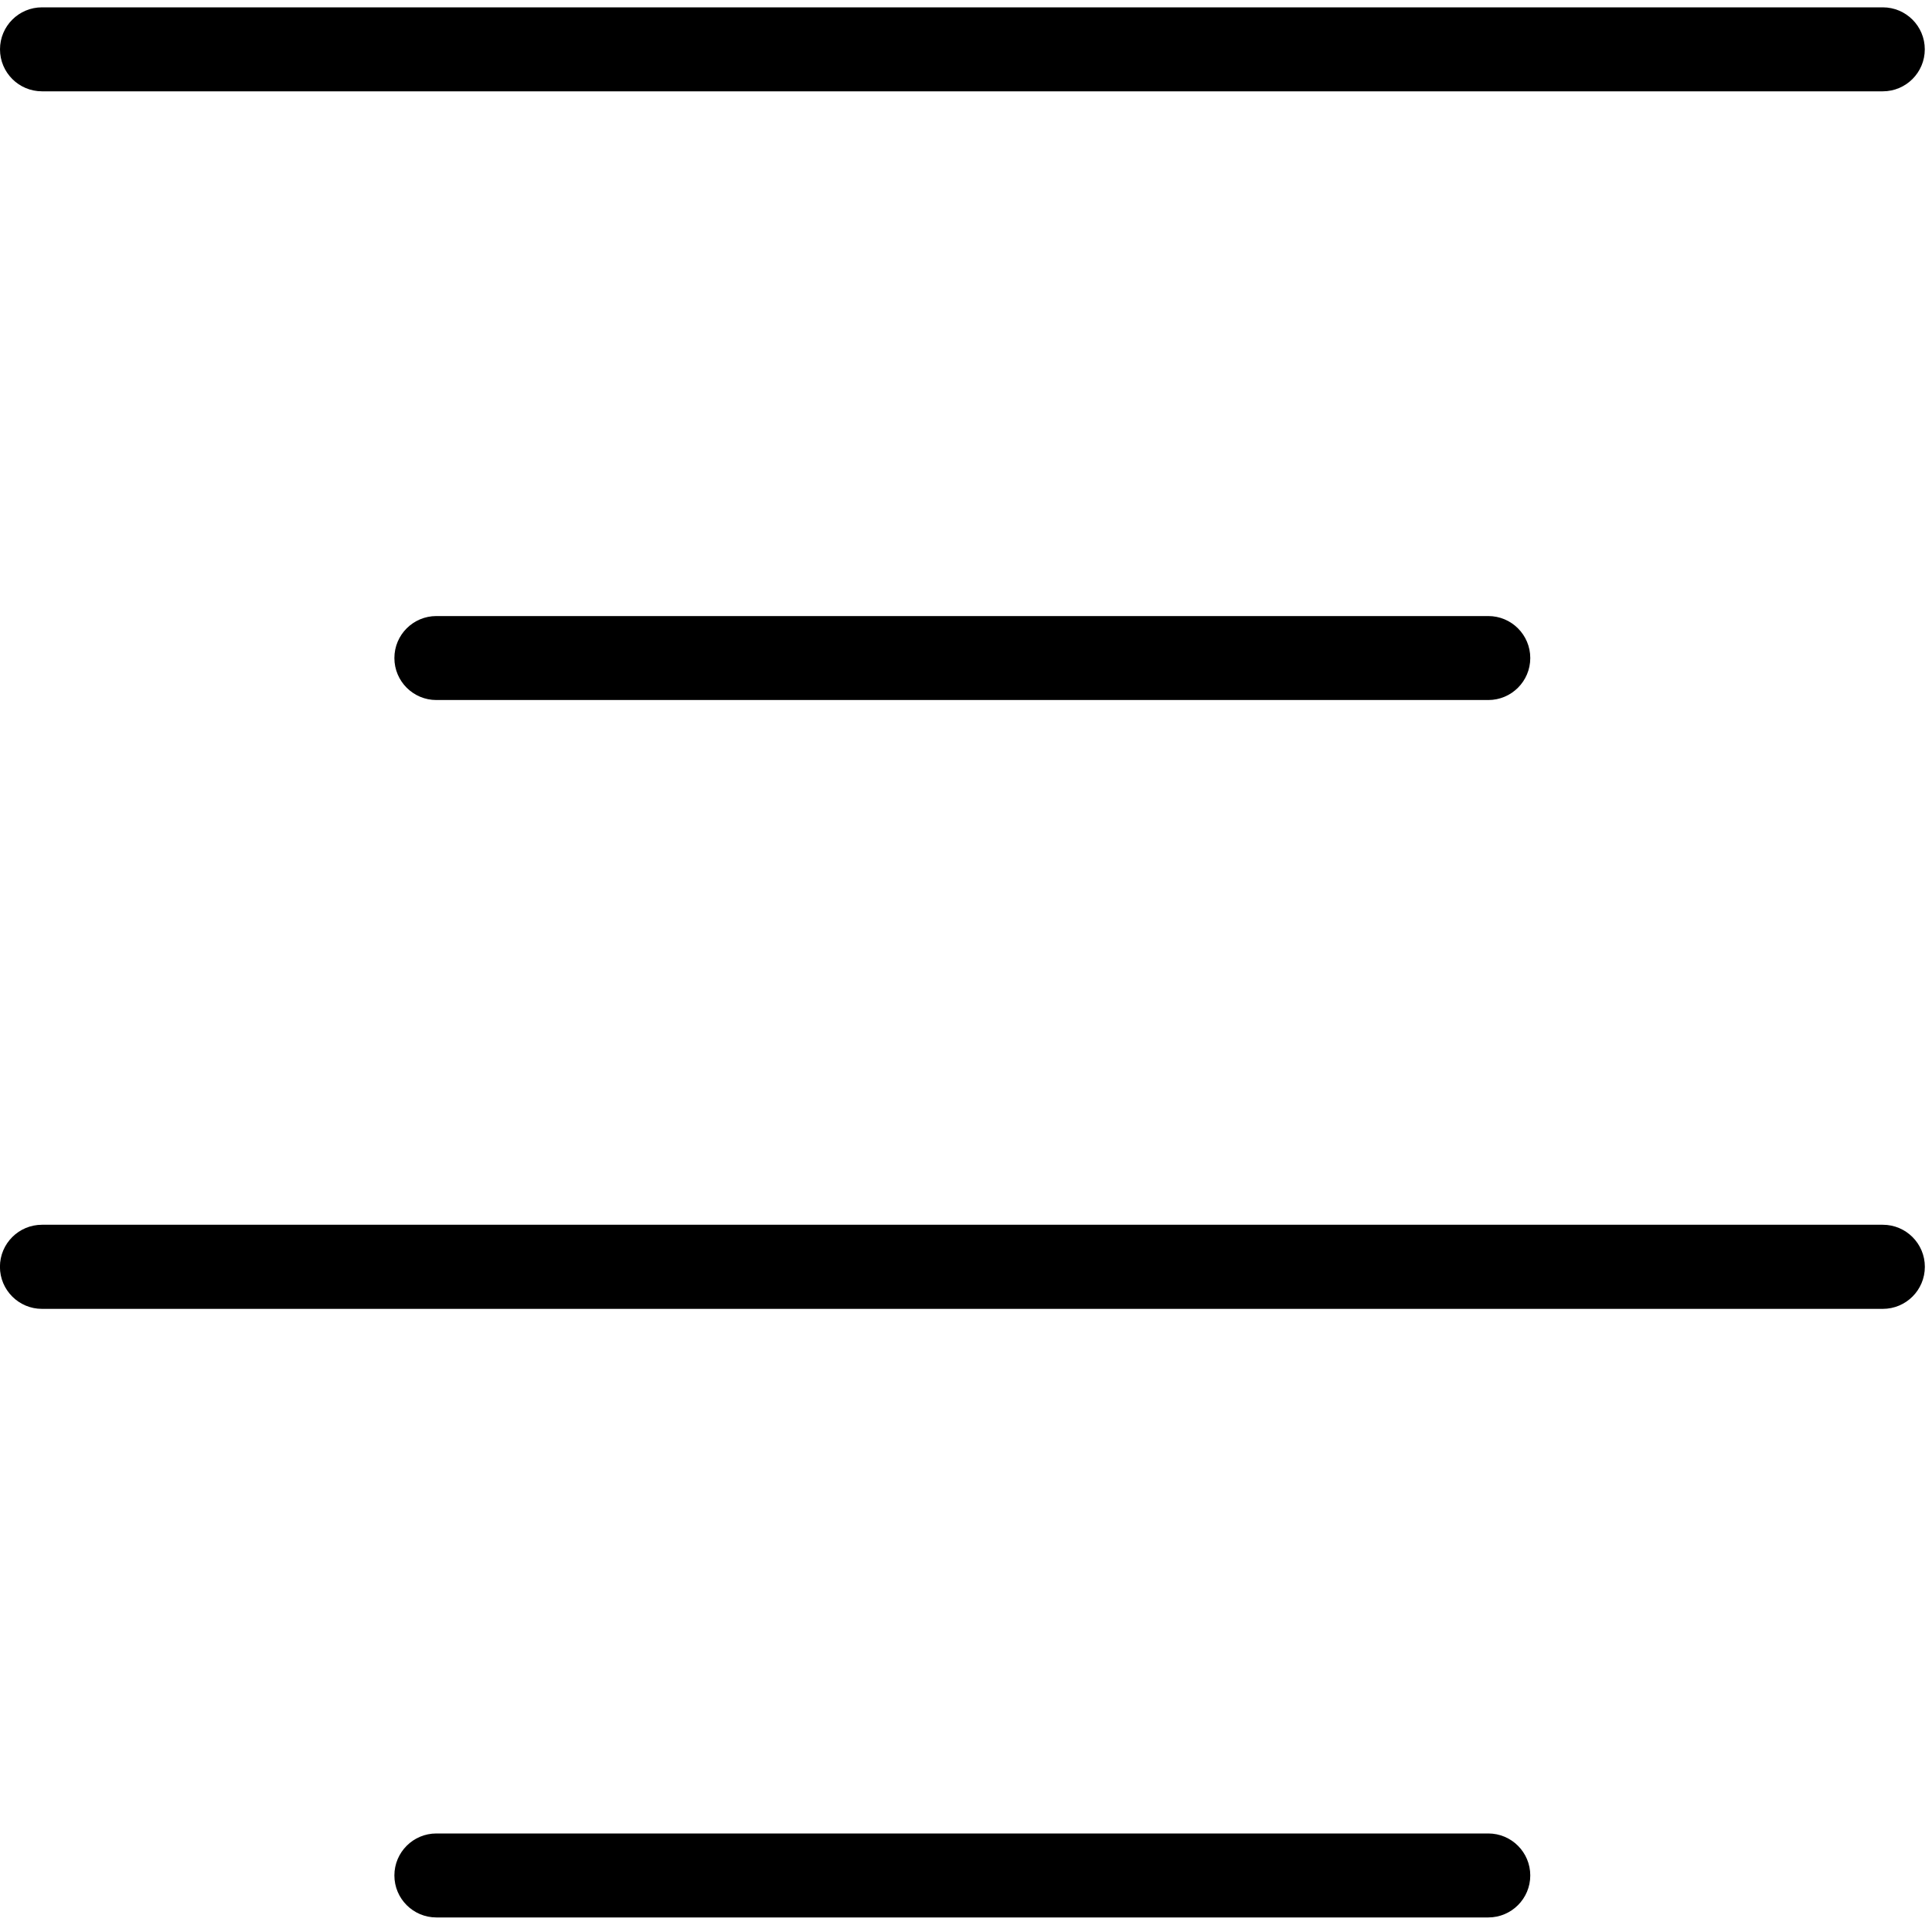
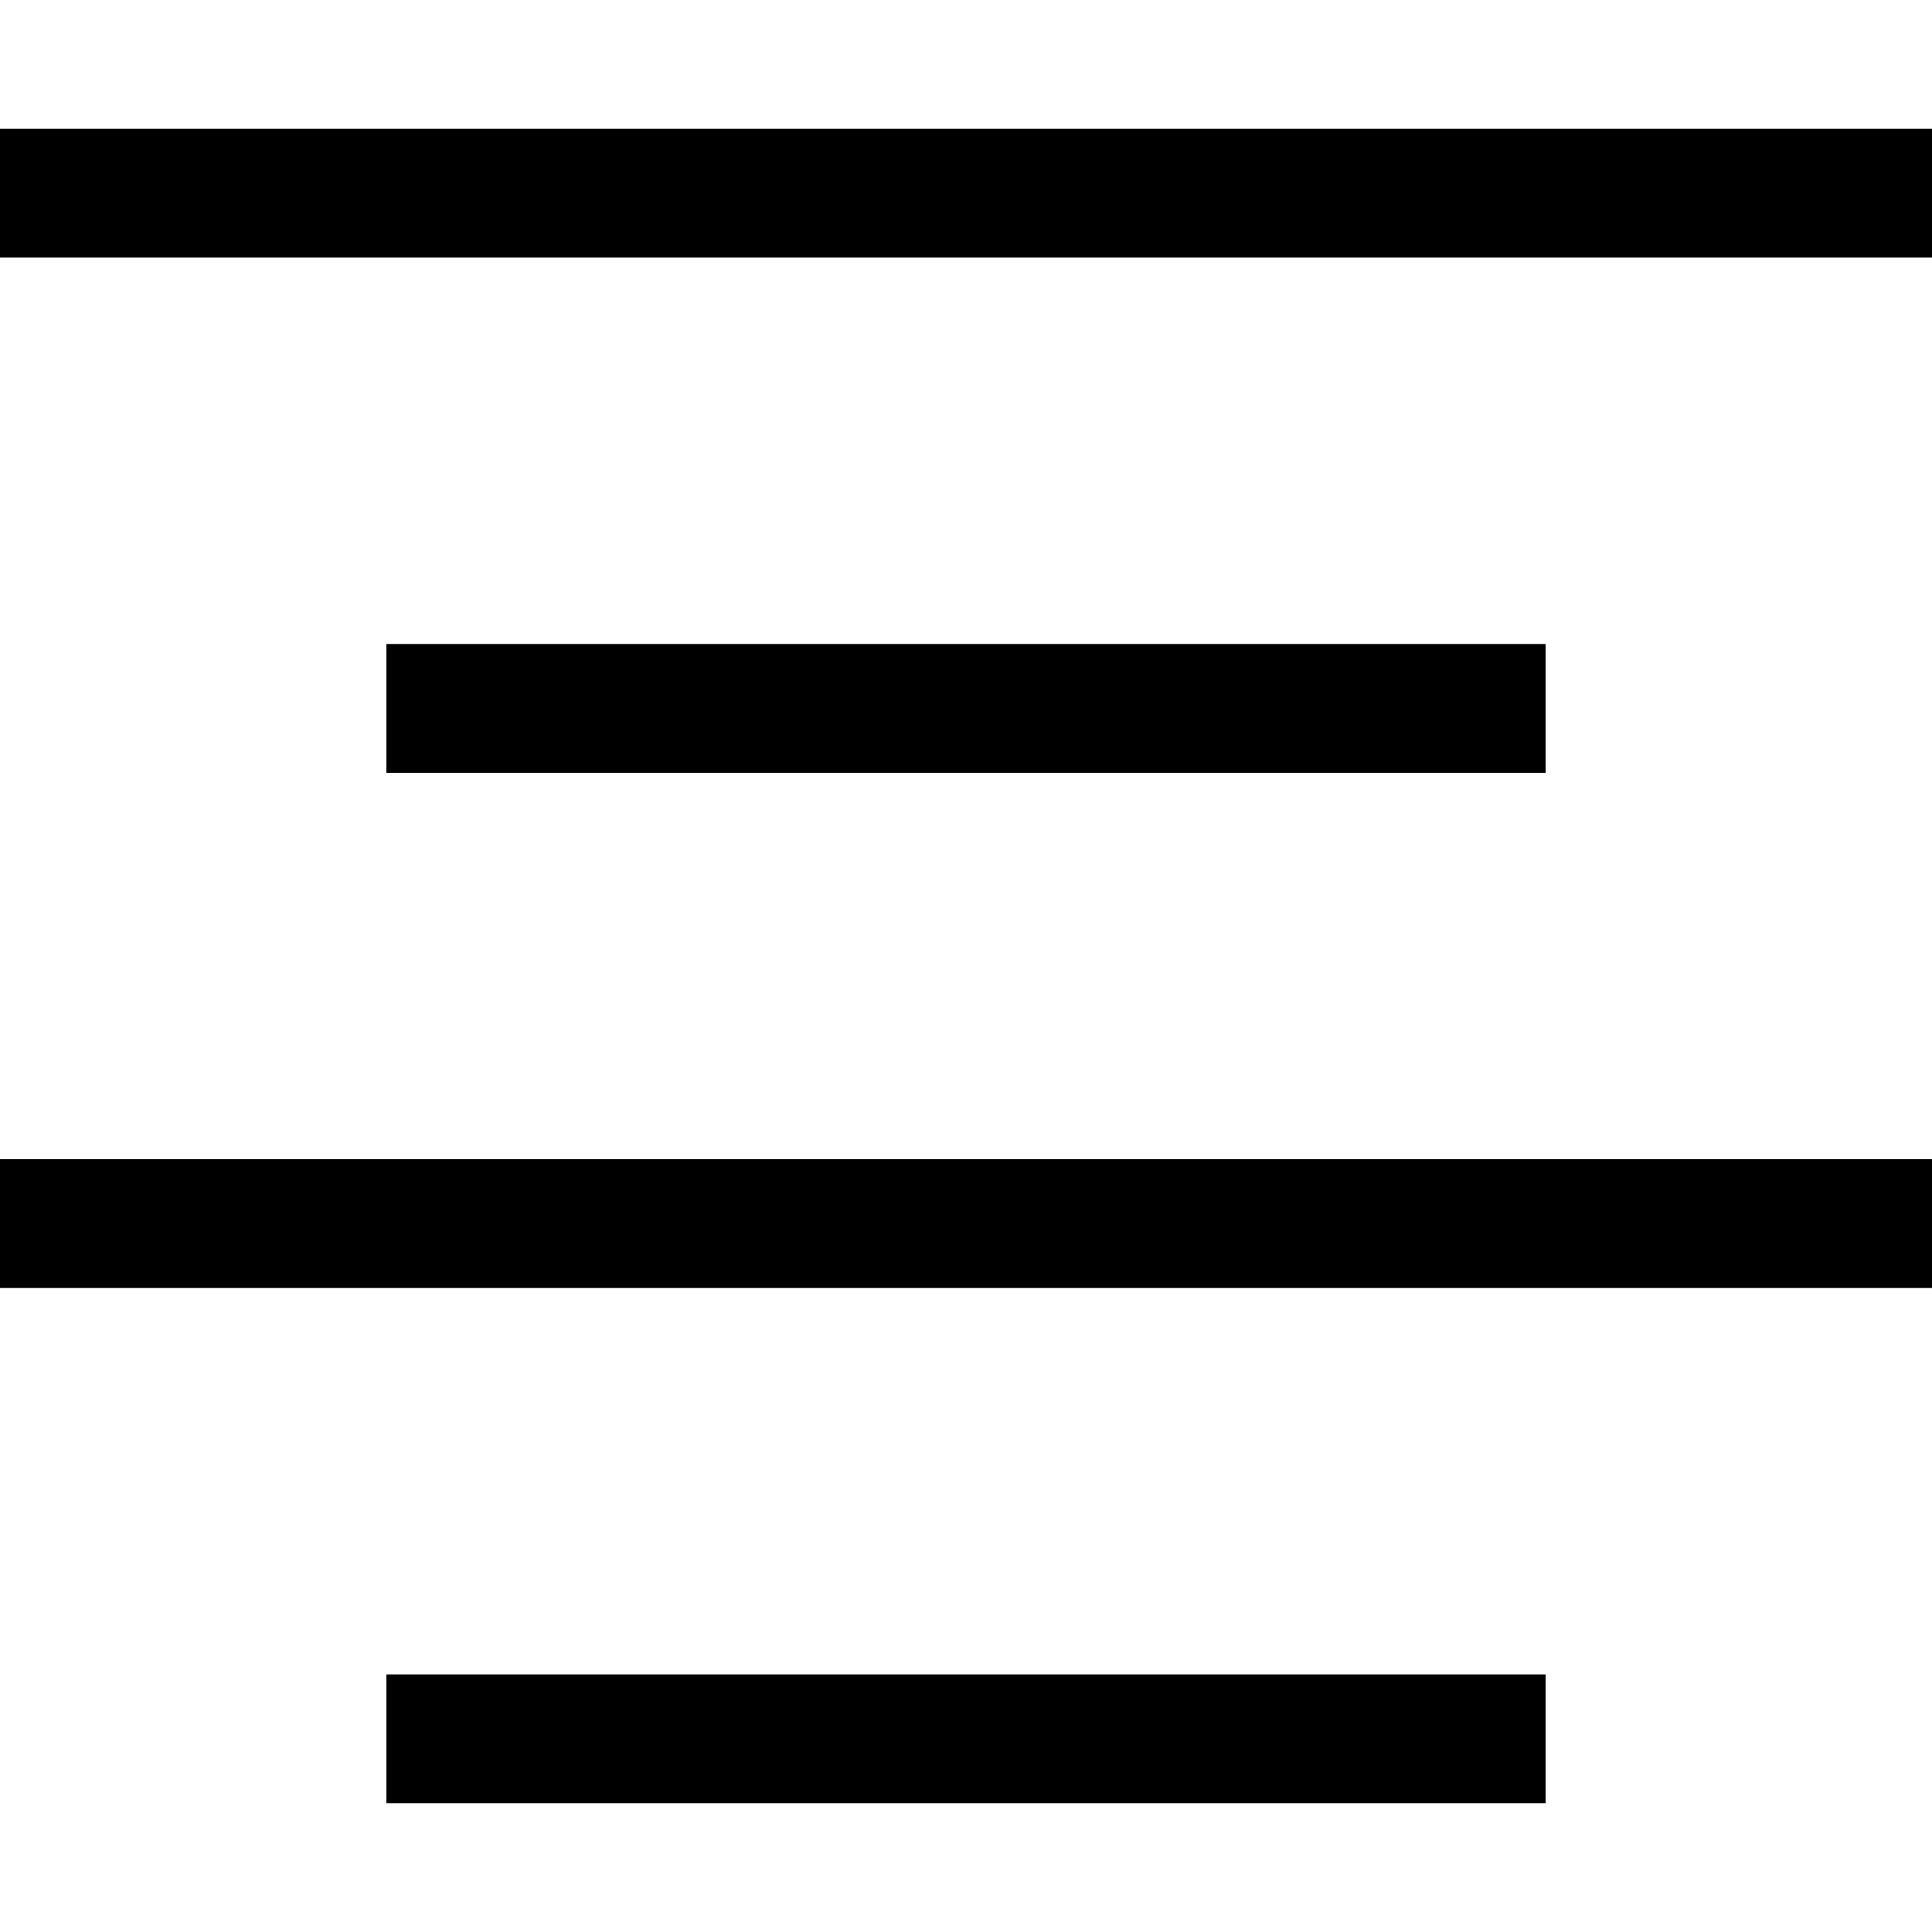
- <svg xmlns="http://www.w3.org/2000/svg" width="15" height="15">
-   <g fill="#000" fill-rule="evenodd">
-     <path d="M11.556 14.887H3.388a.326.326 0 0 1 0-.652h8.167a.326.326 0 0 1 0 .652zM14.618 10.162H.326a.326.326 0 0 1 0-.653h14.292a.326.326 0 0 1 0 .653zM11.556 5.435H3.388a.326.326 0 0 1 0-.652h8.167a.326.326 0 0 1 0 .652zM14.618.709H.326a.326.326 0 0 1 0-.652h14.292a.326.326 0 0 1 0 .652z" />
-   </g>
+ <svg xmlns="http://www.w3.org/2000/svg" width="15" height="15" viewBox="0 0 15 15" fill="none">
+   <path d="M0 2H15V1H0V2Z" fill="black" />
+   <path d="M3 6H12V5H3V6Z" fill="black" />
+   <path d="M0 10H15V9H0V10Z" fill="black" />
+   <path d="M3 14H12V13H3V14Z" fill="black" />
</svg>
